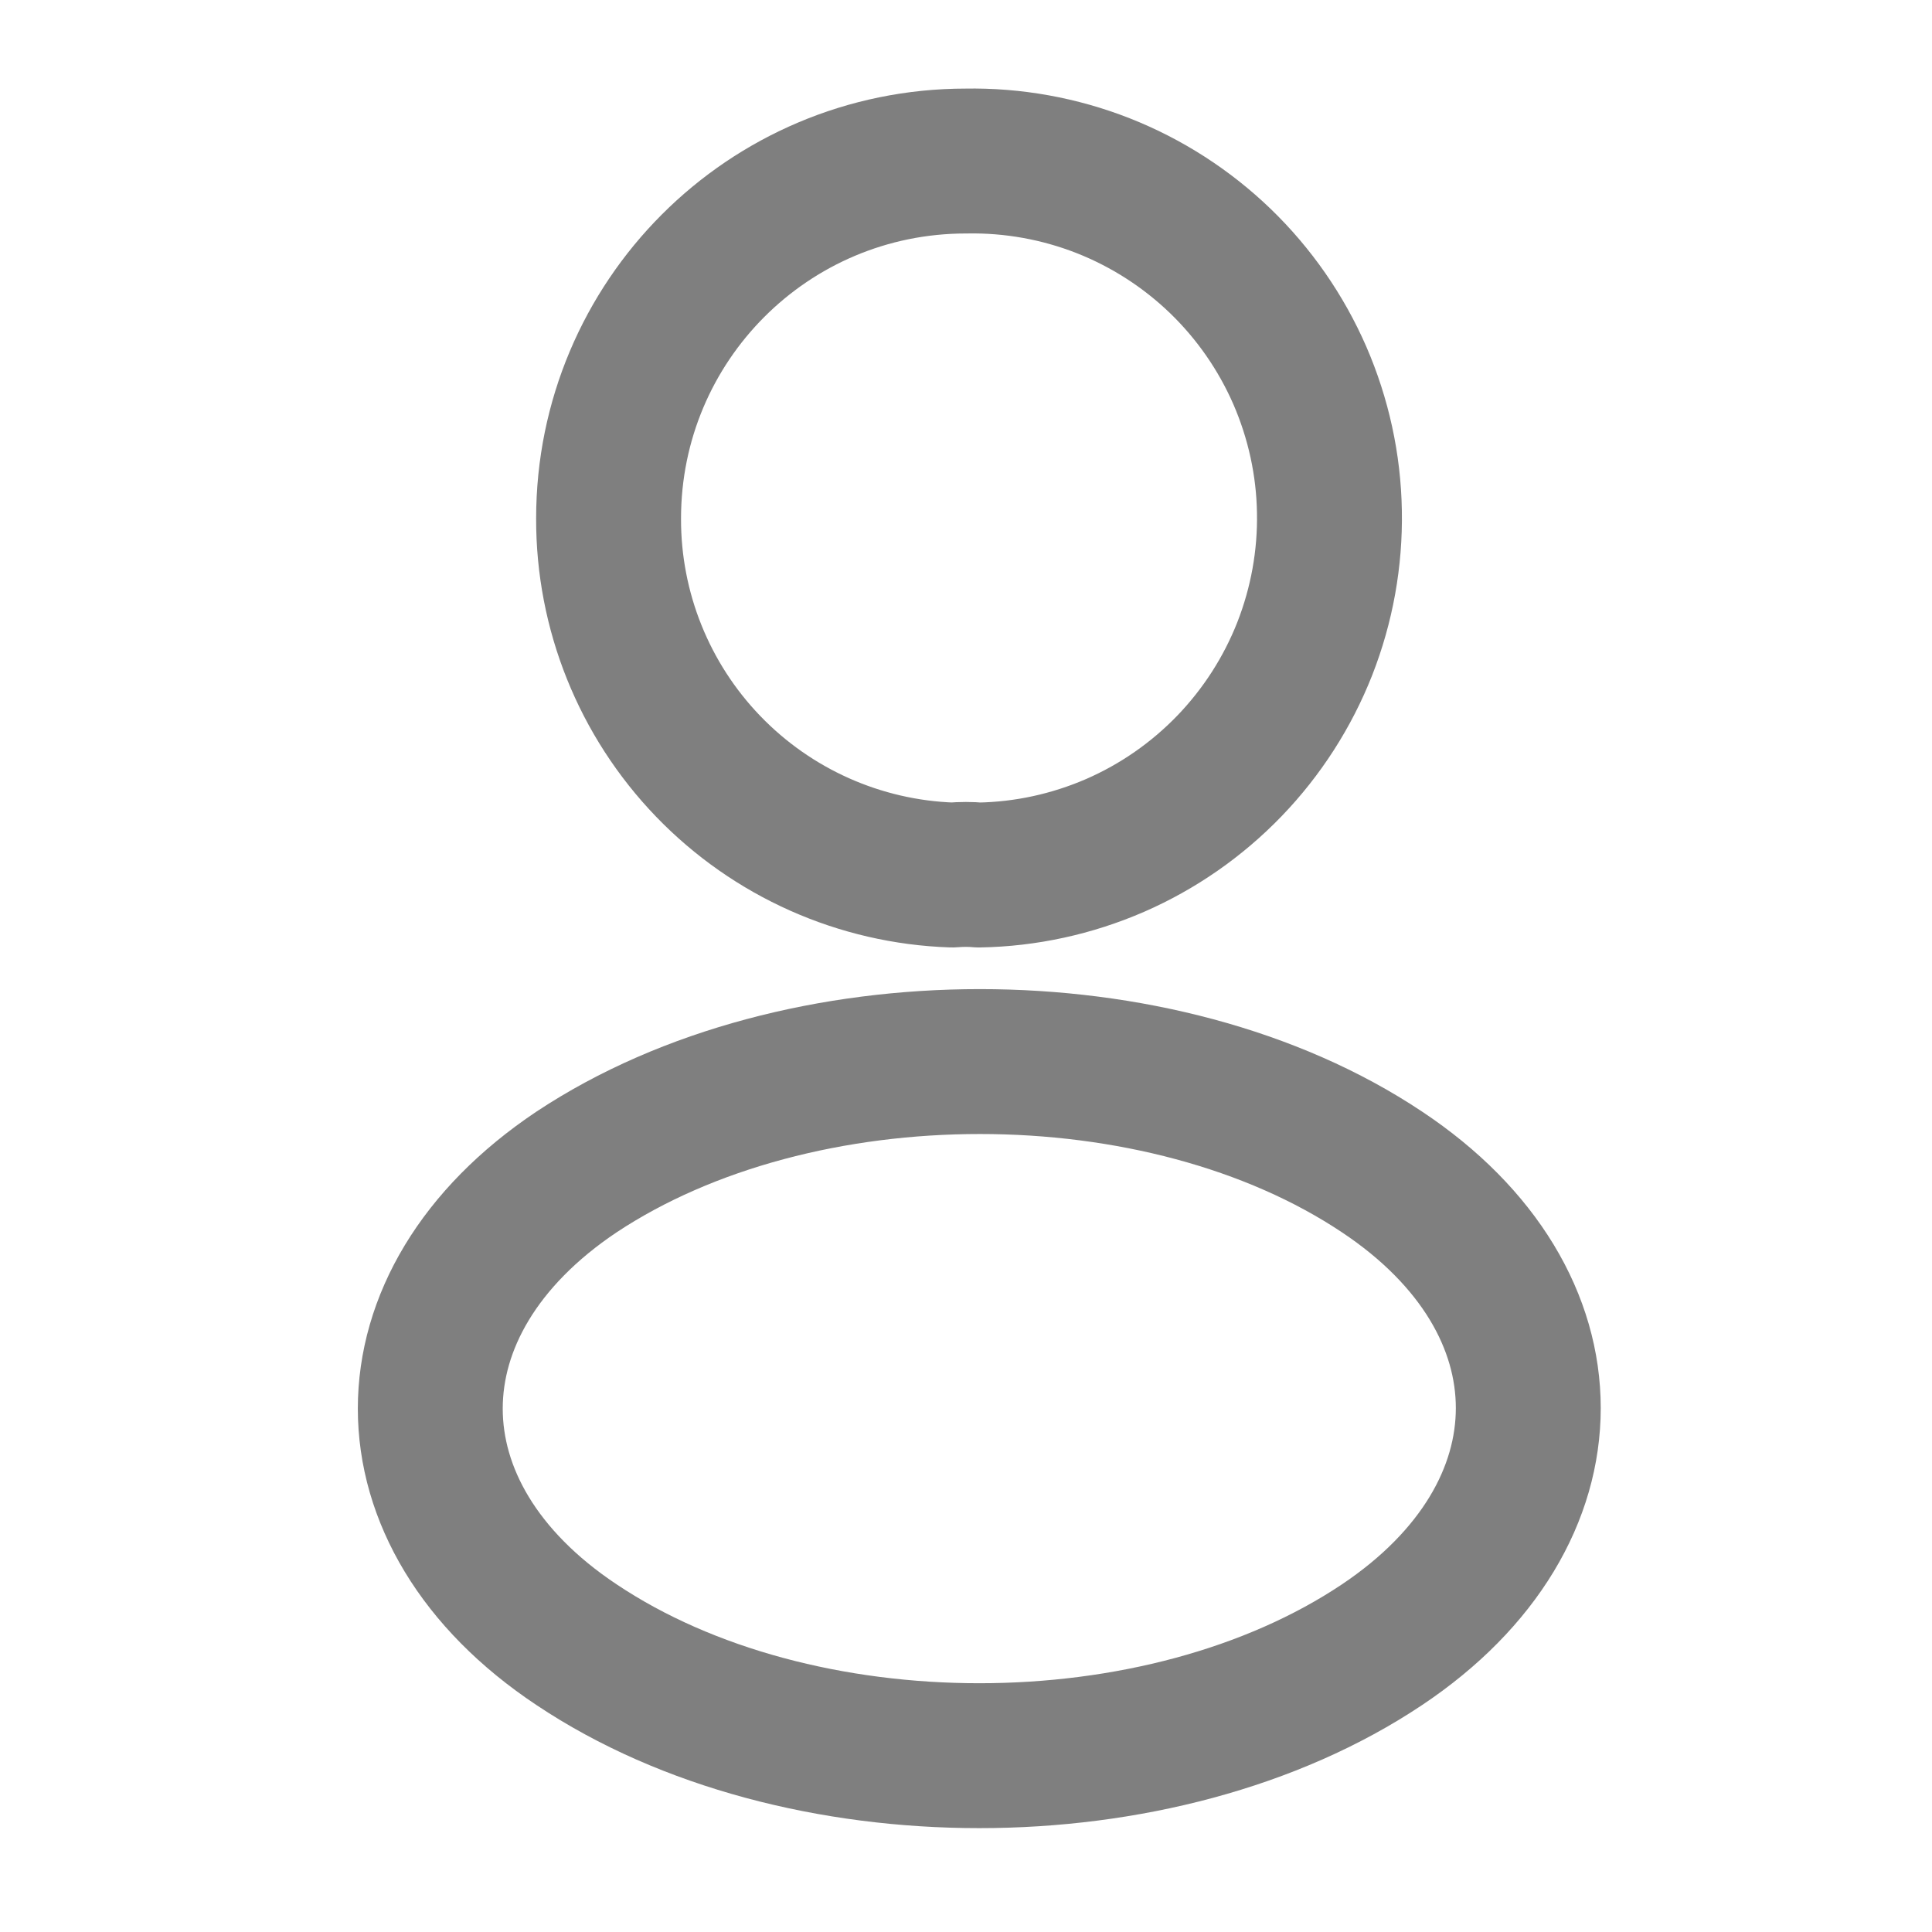
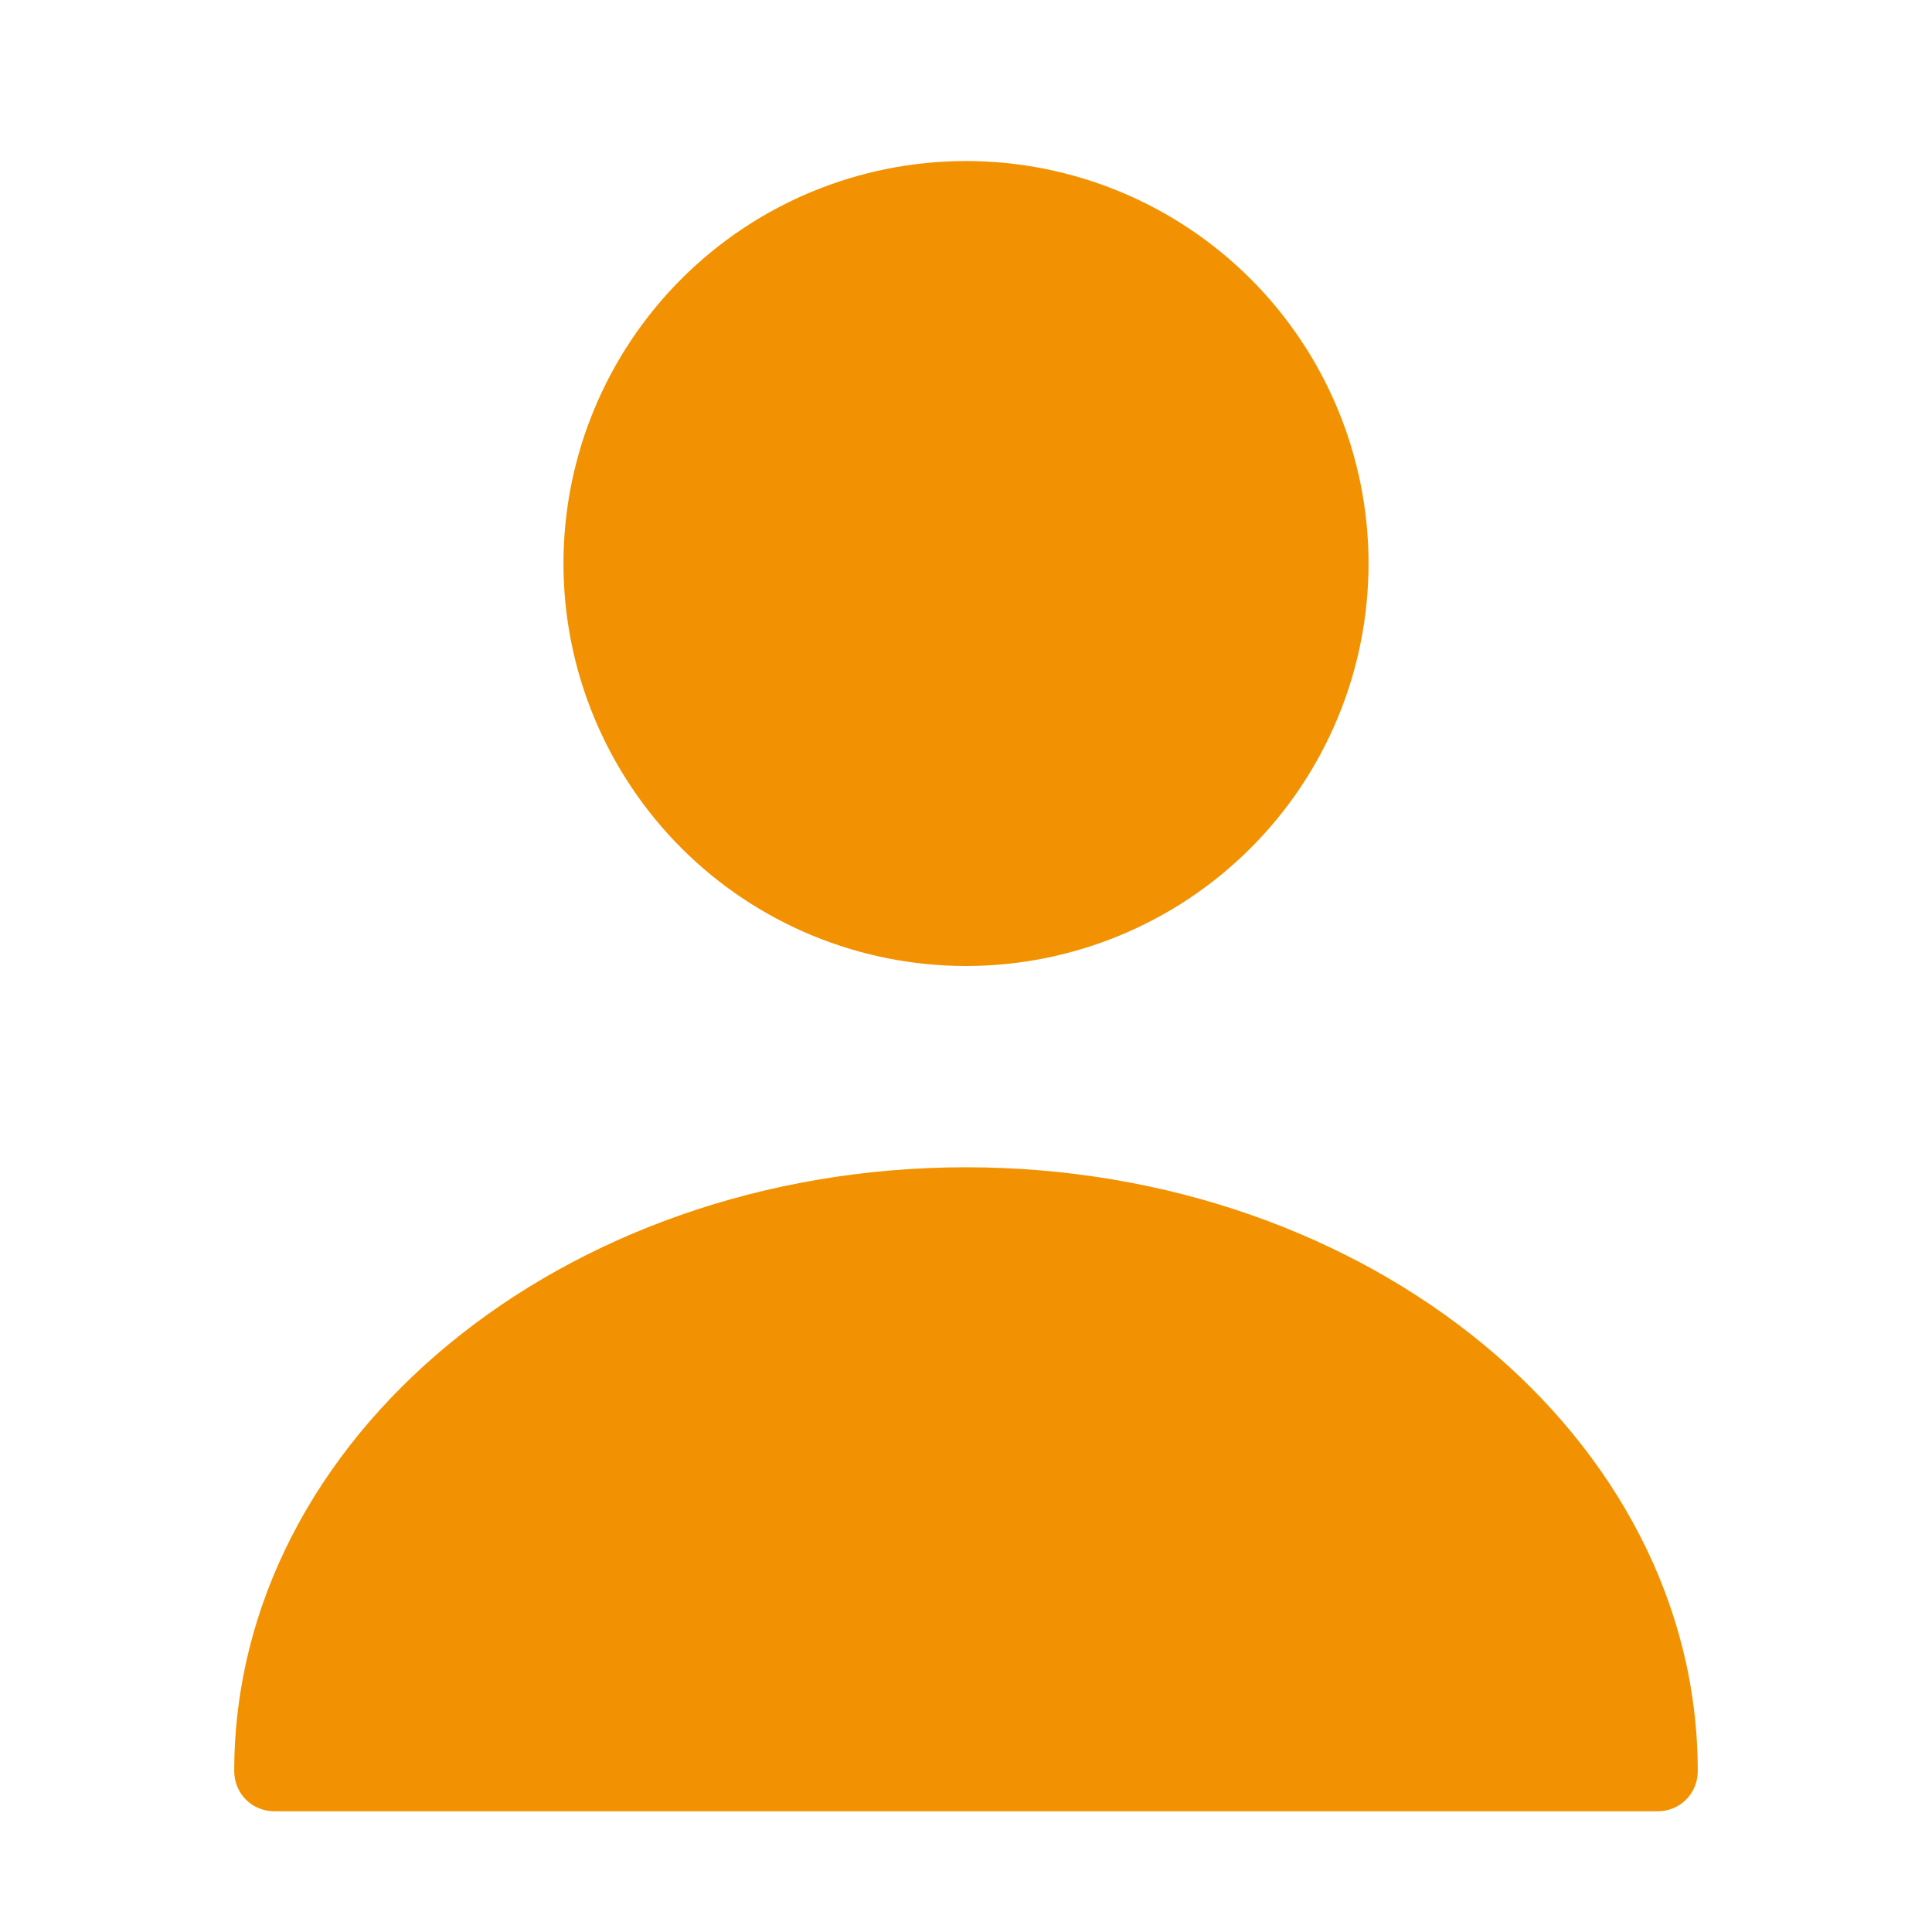
- <svg xmlns="http://www.w3.org/2000/svg" width="20" height="20" viewBox="0 0 20 20" fill="none">
-   <path d="M10.133 9.058C10.05 9.05 9.95 9.05 9.858 9.058C8.902 9.026 7.995 8.622 7.331 7.933C6.667 7.244 6.297 6.324 6.3 5.367C6.3 3.325 7.95 1.667 10 1.667C10.485 1.658 10.968 1.745 11.419 1.922C11.871 2.1 12.283 2.365 12.633 2.702C12.982 3.039 13.262 3.442 13.456 3.887C13.649 4.332 13.754 4.811 13.762 5.296C13.771 5.781 13.684 6.263 13.507 6.715C13.329 7.167 13.064 7.579 12.727 7.929C12.39 8.278 11.988 8.558 11.543 8.752C11.098 8.945 10.619 9.05 10.133 9.058ZM5.967 12.133C3.95 13.483 3.95 15.683 5.967 17.025C8.258 18.558 12.017 18.558 14.308 17.025C16.325 15.675 16.325 13.475 14.308 12.133C12.025 10.608 8.267 10.608 5.967 12.133Z" stroke="black" stroke-opacity="0.5" stroke-width="1.5" stroke-linecap="round" stroke-linejoin="round" />
+ <svg xmlns="http://www.w3.org/2000/svg" width="17" height="17" viewBox="0 0 17 17" fill="none">
+   <path d="M8.5 8.5C9.439 8.5 10.34 8.127 11.004 7.463C11.669 6.798 12.042 5.898 12.042 4.958C12.042 4.019 11.669 3.118 11.004 2.454C10.34 1.79 9.439 1.417 8.5 1.417C7.561 1.417 6.66 1.79 5.996 2.454C5.332 3.118 4.958 4.019 4.958 4.958C4.958 5.898 5.332 6.798 5.996 7.463C6.66 8.127 7.561 8.5 8.5 8.5ZM8.5 10.271C4.951 10.271 2.061 12.651 2.061 15.583C2.061 15.782 2.217 15.938 2.415 15.938H14.585C14.783 15.938 14.939 15.782 14.939 15.583C14.939 12.651 12.049 10.271 8.5 10.271Z" fill="#F29202" />
</svg>
